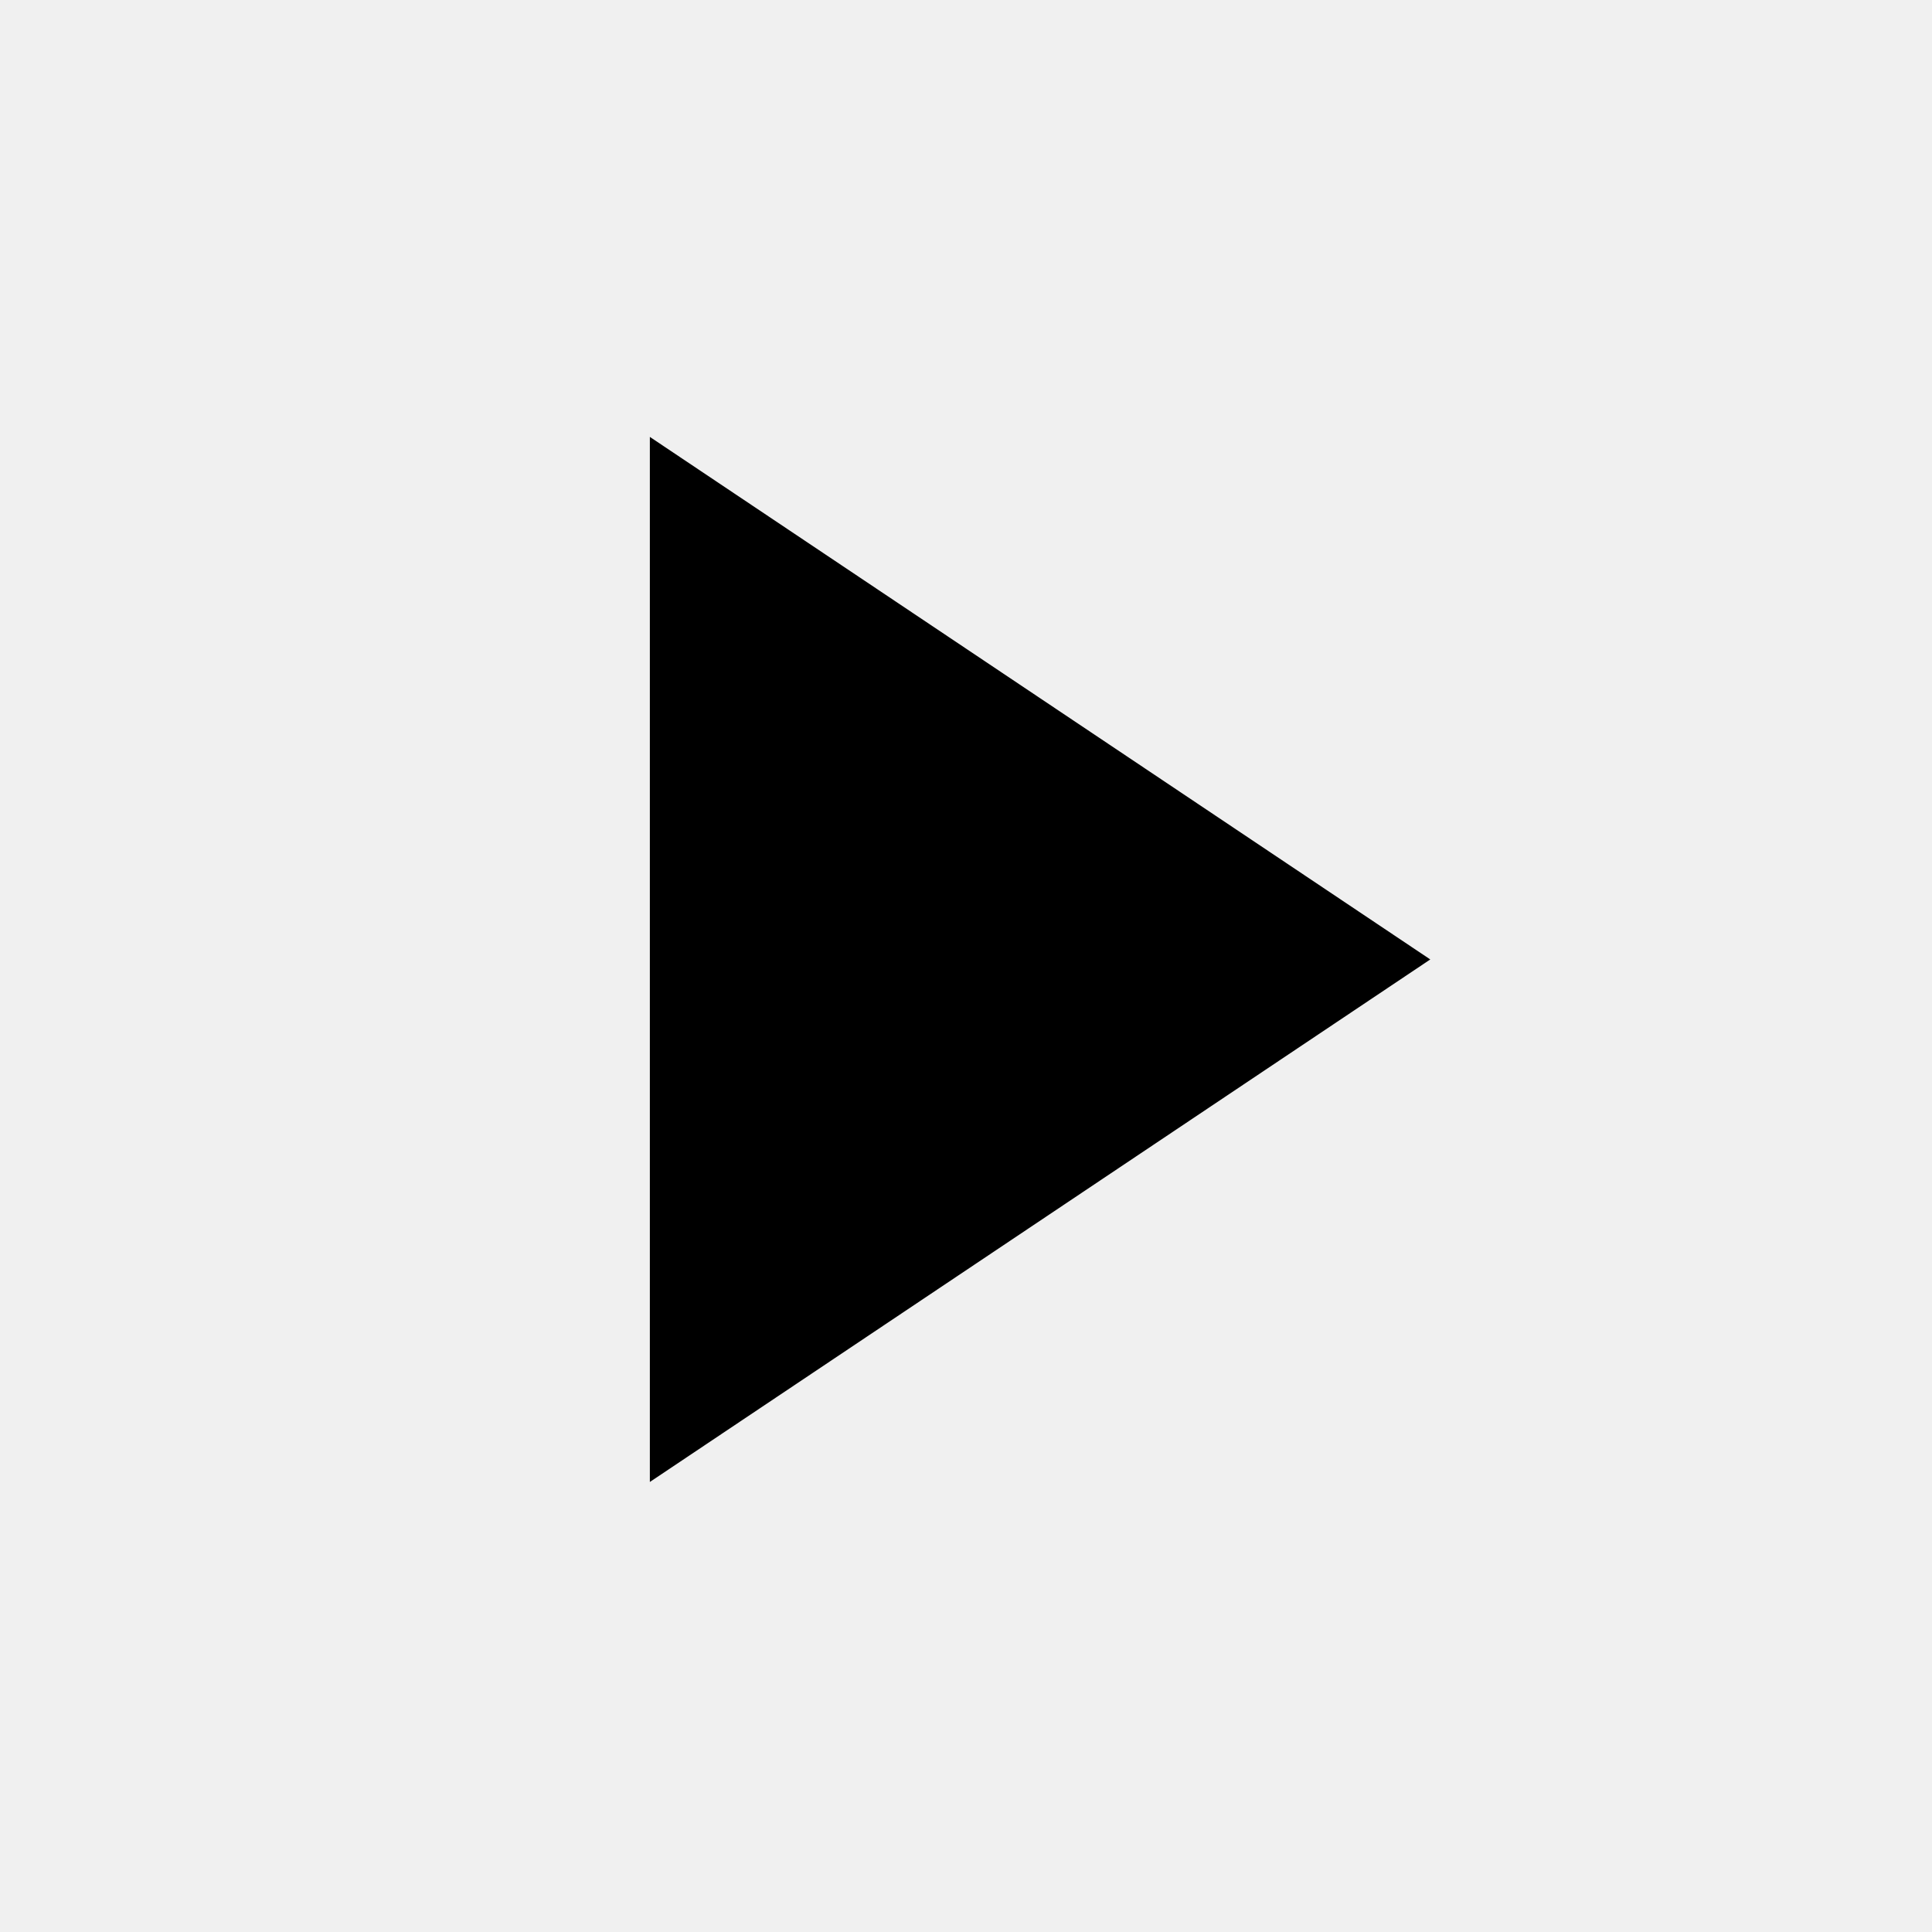
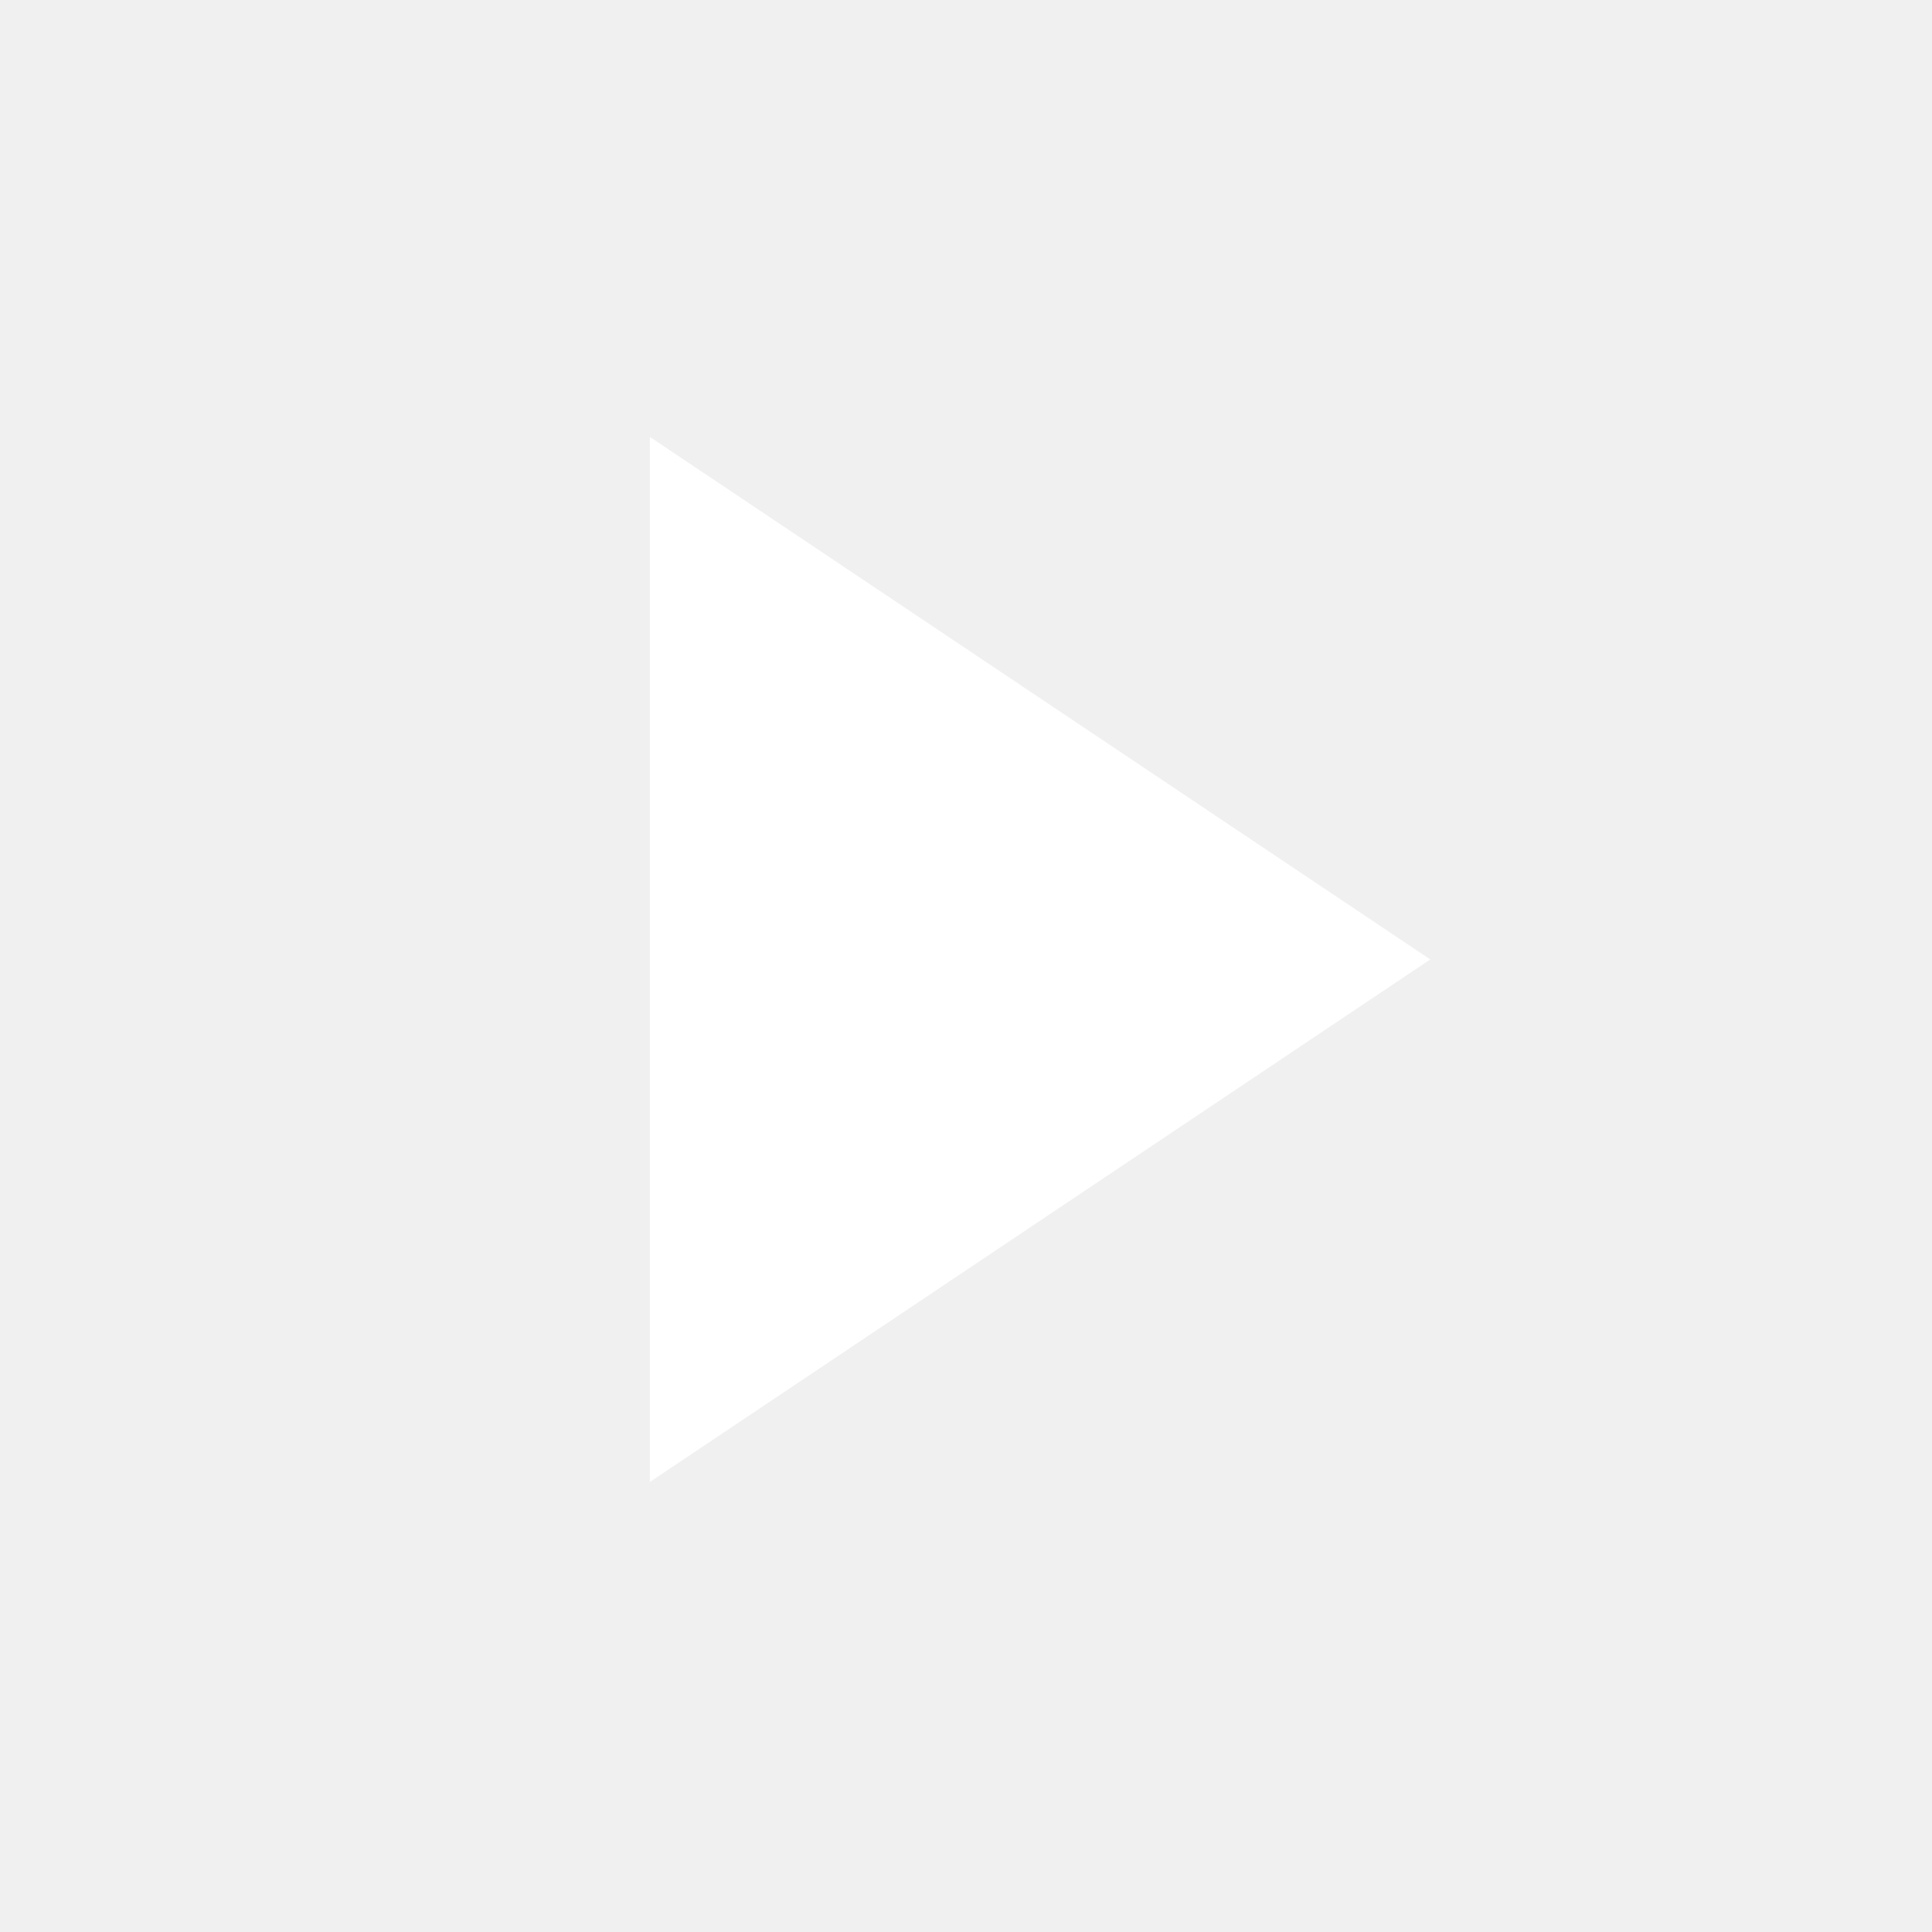
<svg xmlns="http://www.w3.org/2000/svg" version="1.1" id="Layer_1" x="0px" y="0px" width="110px" height="110px" viewBox="0 0 110 110" enable-background="new 0 0 110 110" xml:space="preserve">
  <g id="Layer_1_1_">
    <g>
-       <polygon points="37,24.876 81.434,54.627 37,84.377   " />
-     </g>
-     <g>
-       <rect x="182" y="31" width="18" height="49" />
-       <rect x="156" y="31" width="18" height="49" />
-     </g>
-     <g>
-       <path d="M344.823,58l-15.867-22.311L313.09,58h10.258c-1.088,12.213-11.969,23.086-25.192,23.086    c-13.946,0-25.368-11.445-25.368-25.393C272.786,41.748,284,30.3,298,30.3V17.804c-21,0-37.71,16.952-37.71,37.788    c0,20.835,16.989,37.99,37.825,37.992c20.139,0,36.679-16.427,37.765-35.584H344.823z" />
+       <polygon fill="#FFFFFF" points="37,24.876 81.434,54.627 37,84.377   " />
    </g>
  </g>
</svg>
